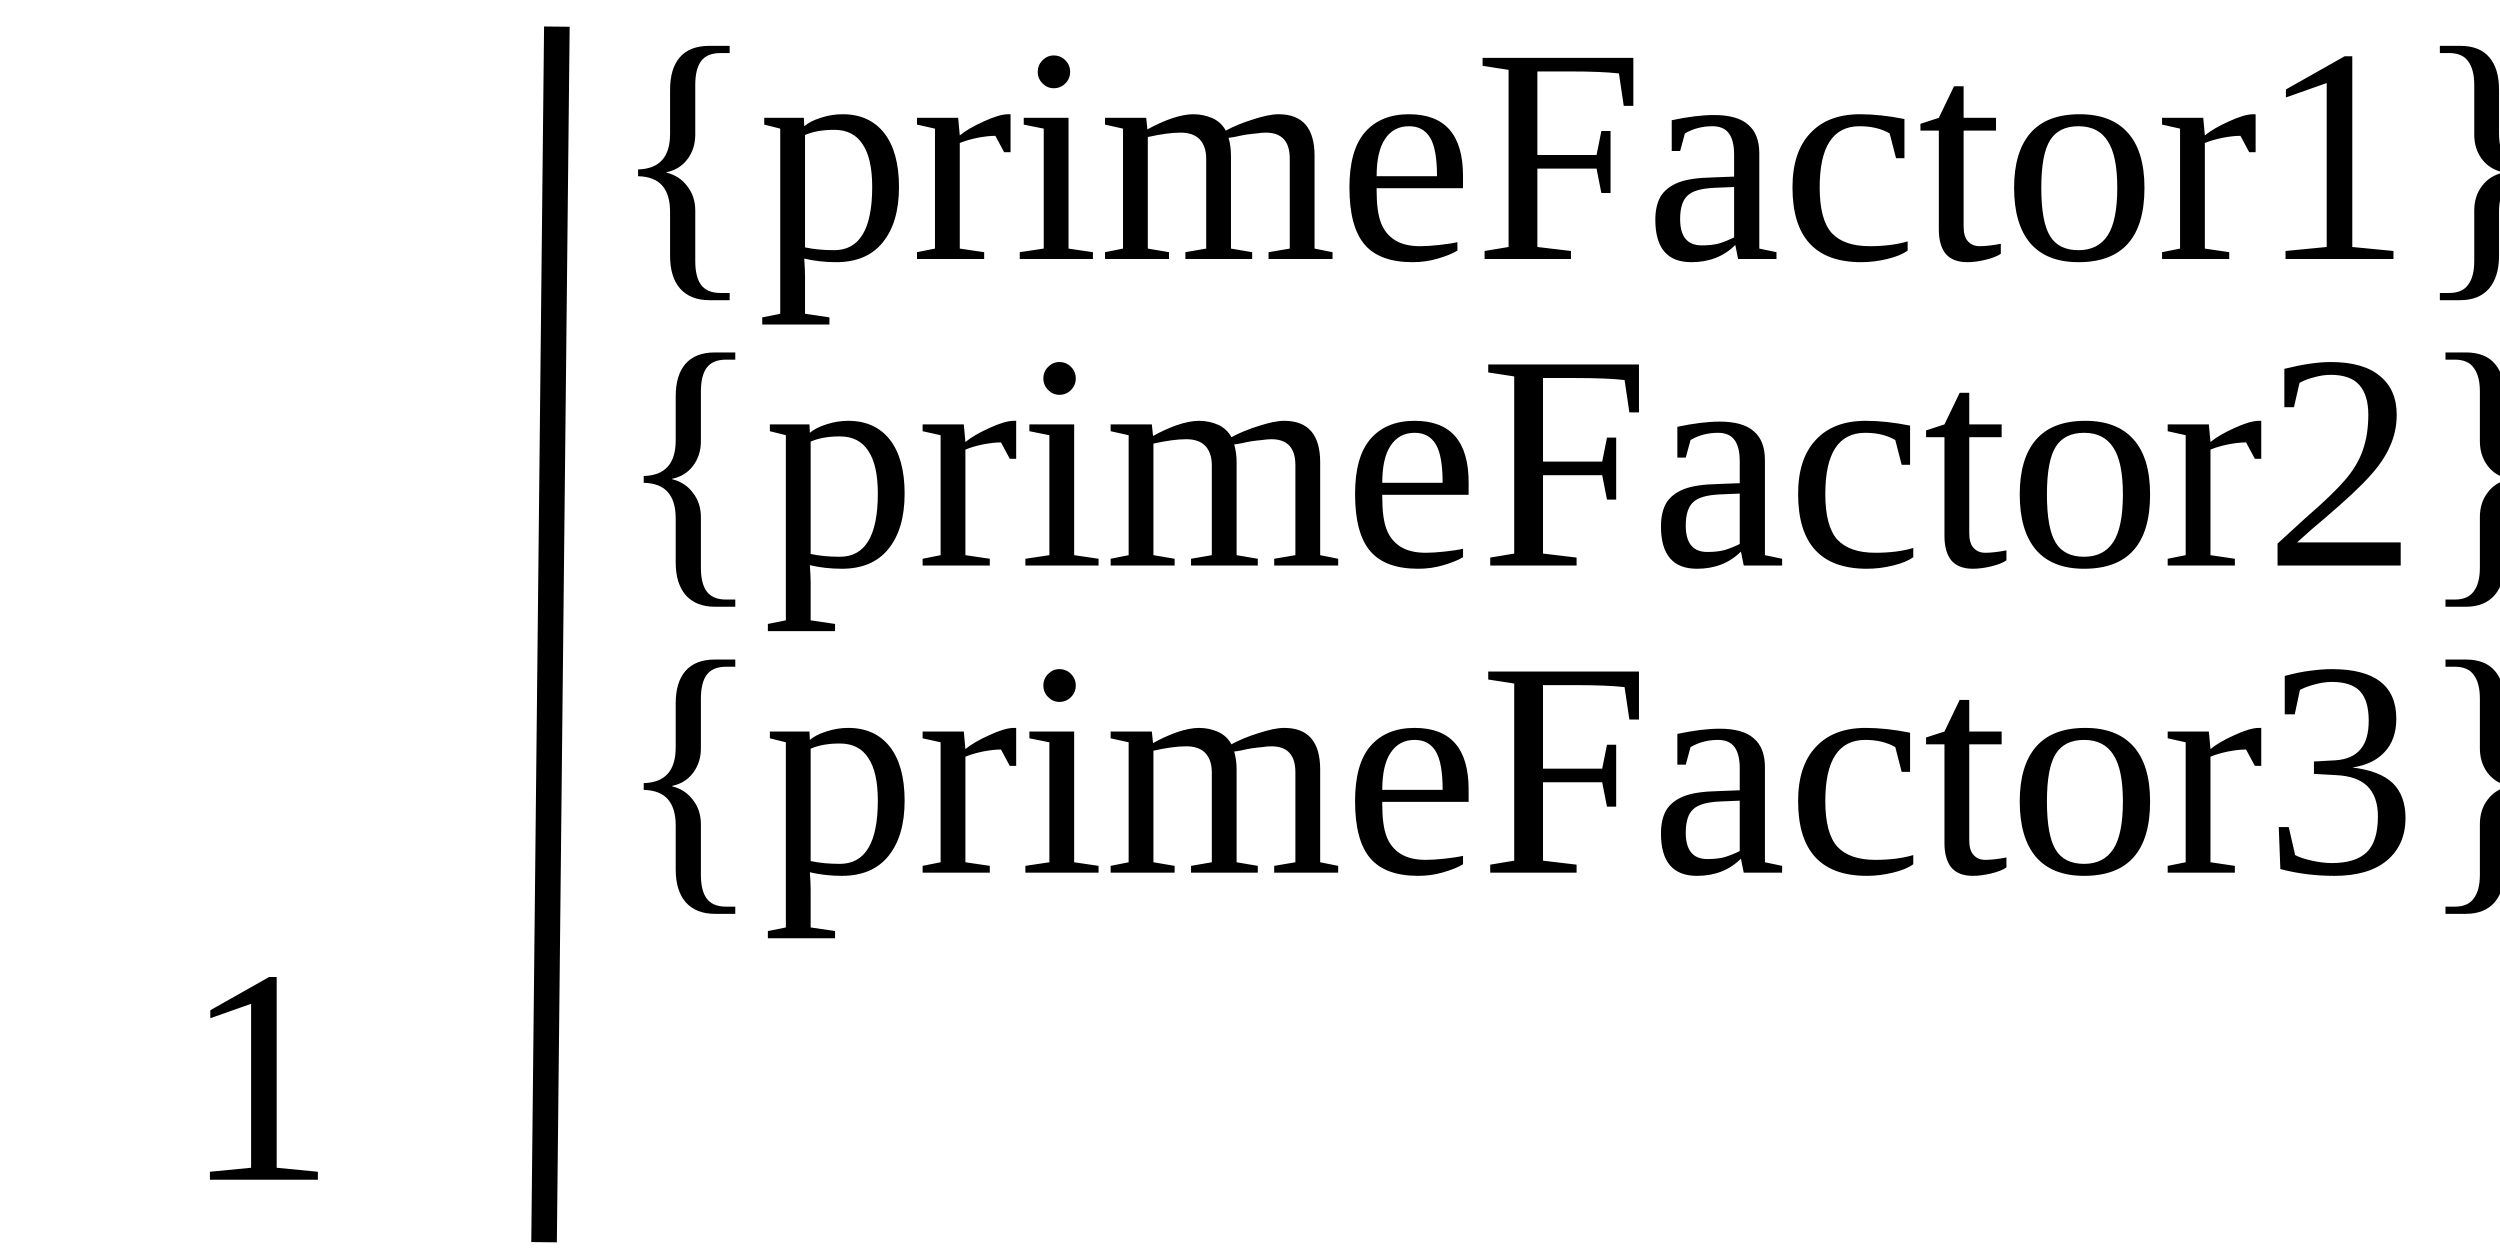
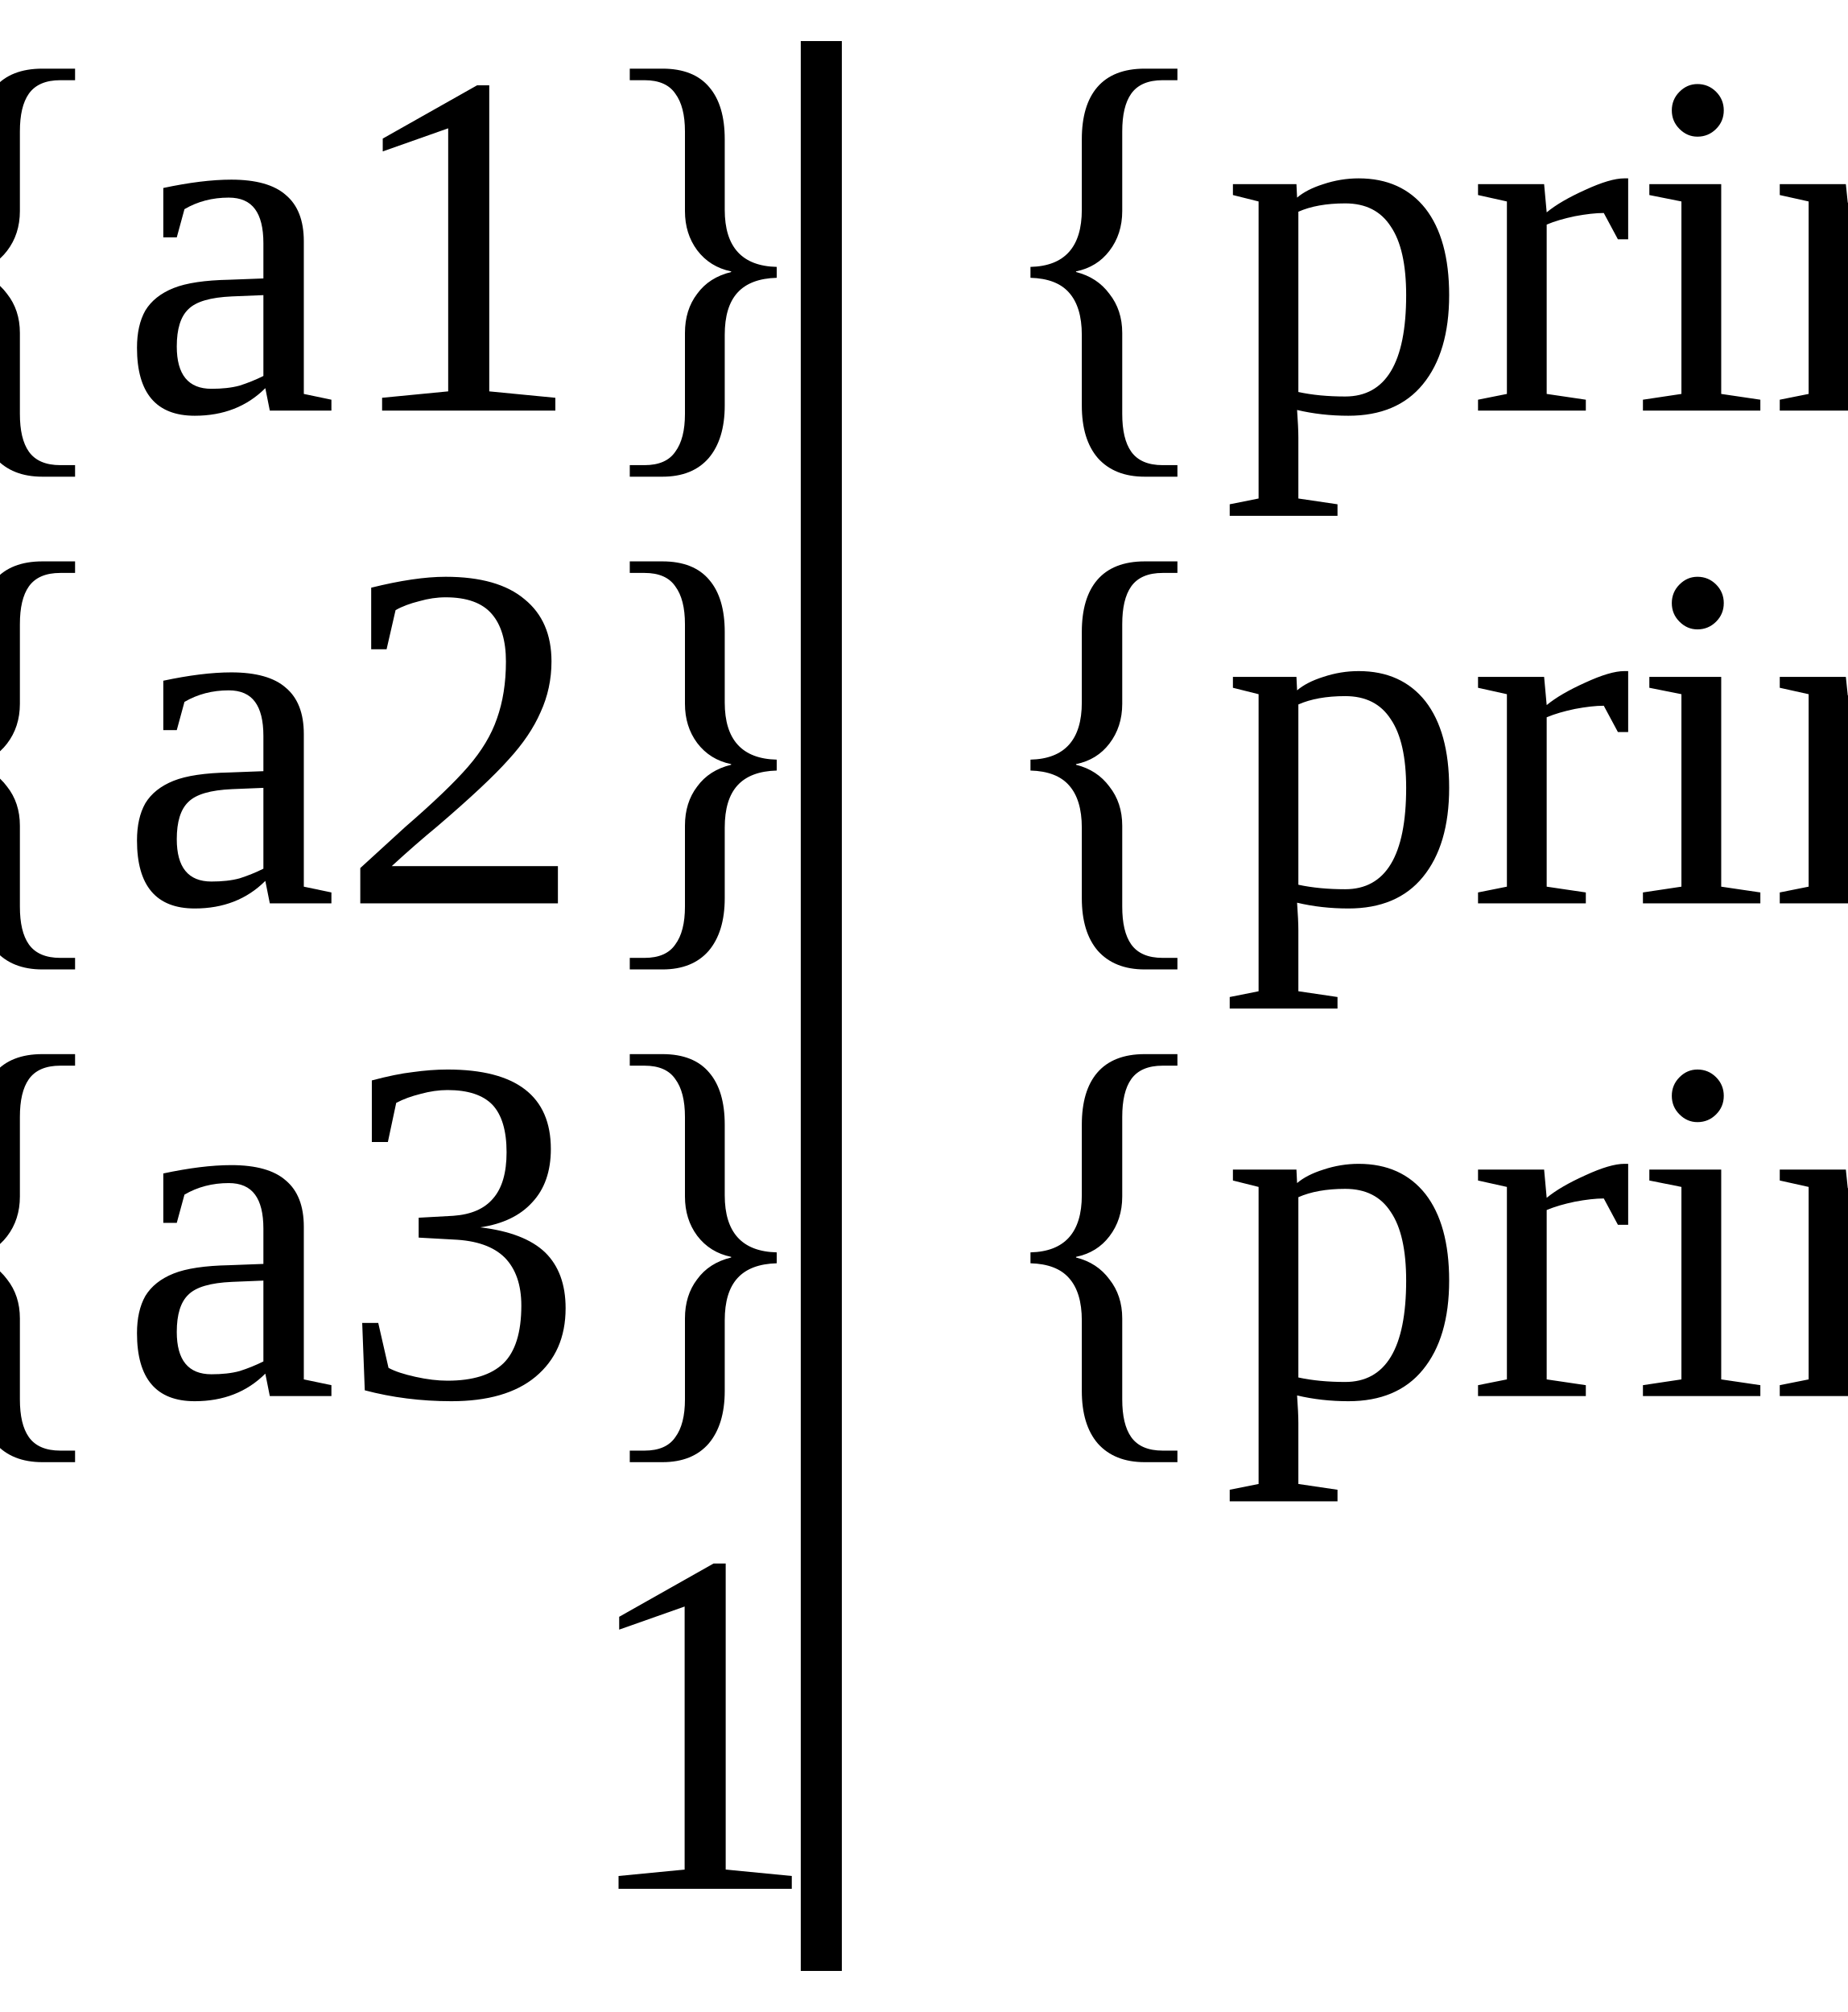
- <svg xmlns="http://www.w3.org/2000/svg" viewBox="0 0 97.69 49.1">
-   <line stroke="black" x1="21.76" y1="1.04" x2="21.26" y2="48.54" />
-   <text transform="translate(0 10.04)" text-anchor="end">{a1}</text>
-   <text transform="translate(23.84 10.12)">{primeFactor1}</text>
-   <text transform="translate(0.42 22.1)" text-anchor="end">{a2}</text>
-   <text transform="translate(24.06 22.1)">{primeFactor2}</text>
-   <text transform="translate(0.78 34.1)" text-anchor="end">{a3}</text>
-   <text transform="translate(24.06 34.1)">{primeFactor3}</text>
-   <text transform="translate(13.14 46.1)" text-anchor="end">1</text>
+ <svg xmlns="http://www.w3.org/2000/svg" viewBox="0 0 45 49">
+   <line stroke="black" x1="20" y1="1" x2="20" y2="48" />
+   <text x="20" y="10" text-anchor="end">{a1}</text>
+   <text x="24" y="10" text-anchor="start">{primeFactor1}</text>
+   <text x="20" y="22" text-anchor="end">{a2}</text>
+   <text x="24" y="22" text-anchor="start">{primeFactor2}</text>
+   <text x="20" y="34" text-anchor="end">{a3}</text>
+   <text x="24" y="34" text-anchor="start">{primeFactor3}</text>
+   <text x="20" y="46" text-anchor="end">1</text>
</svg>
